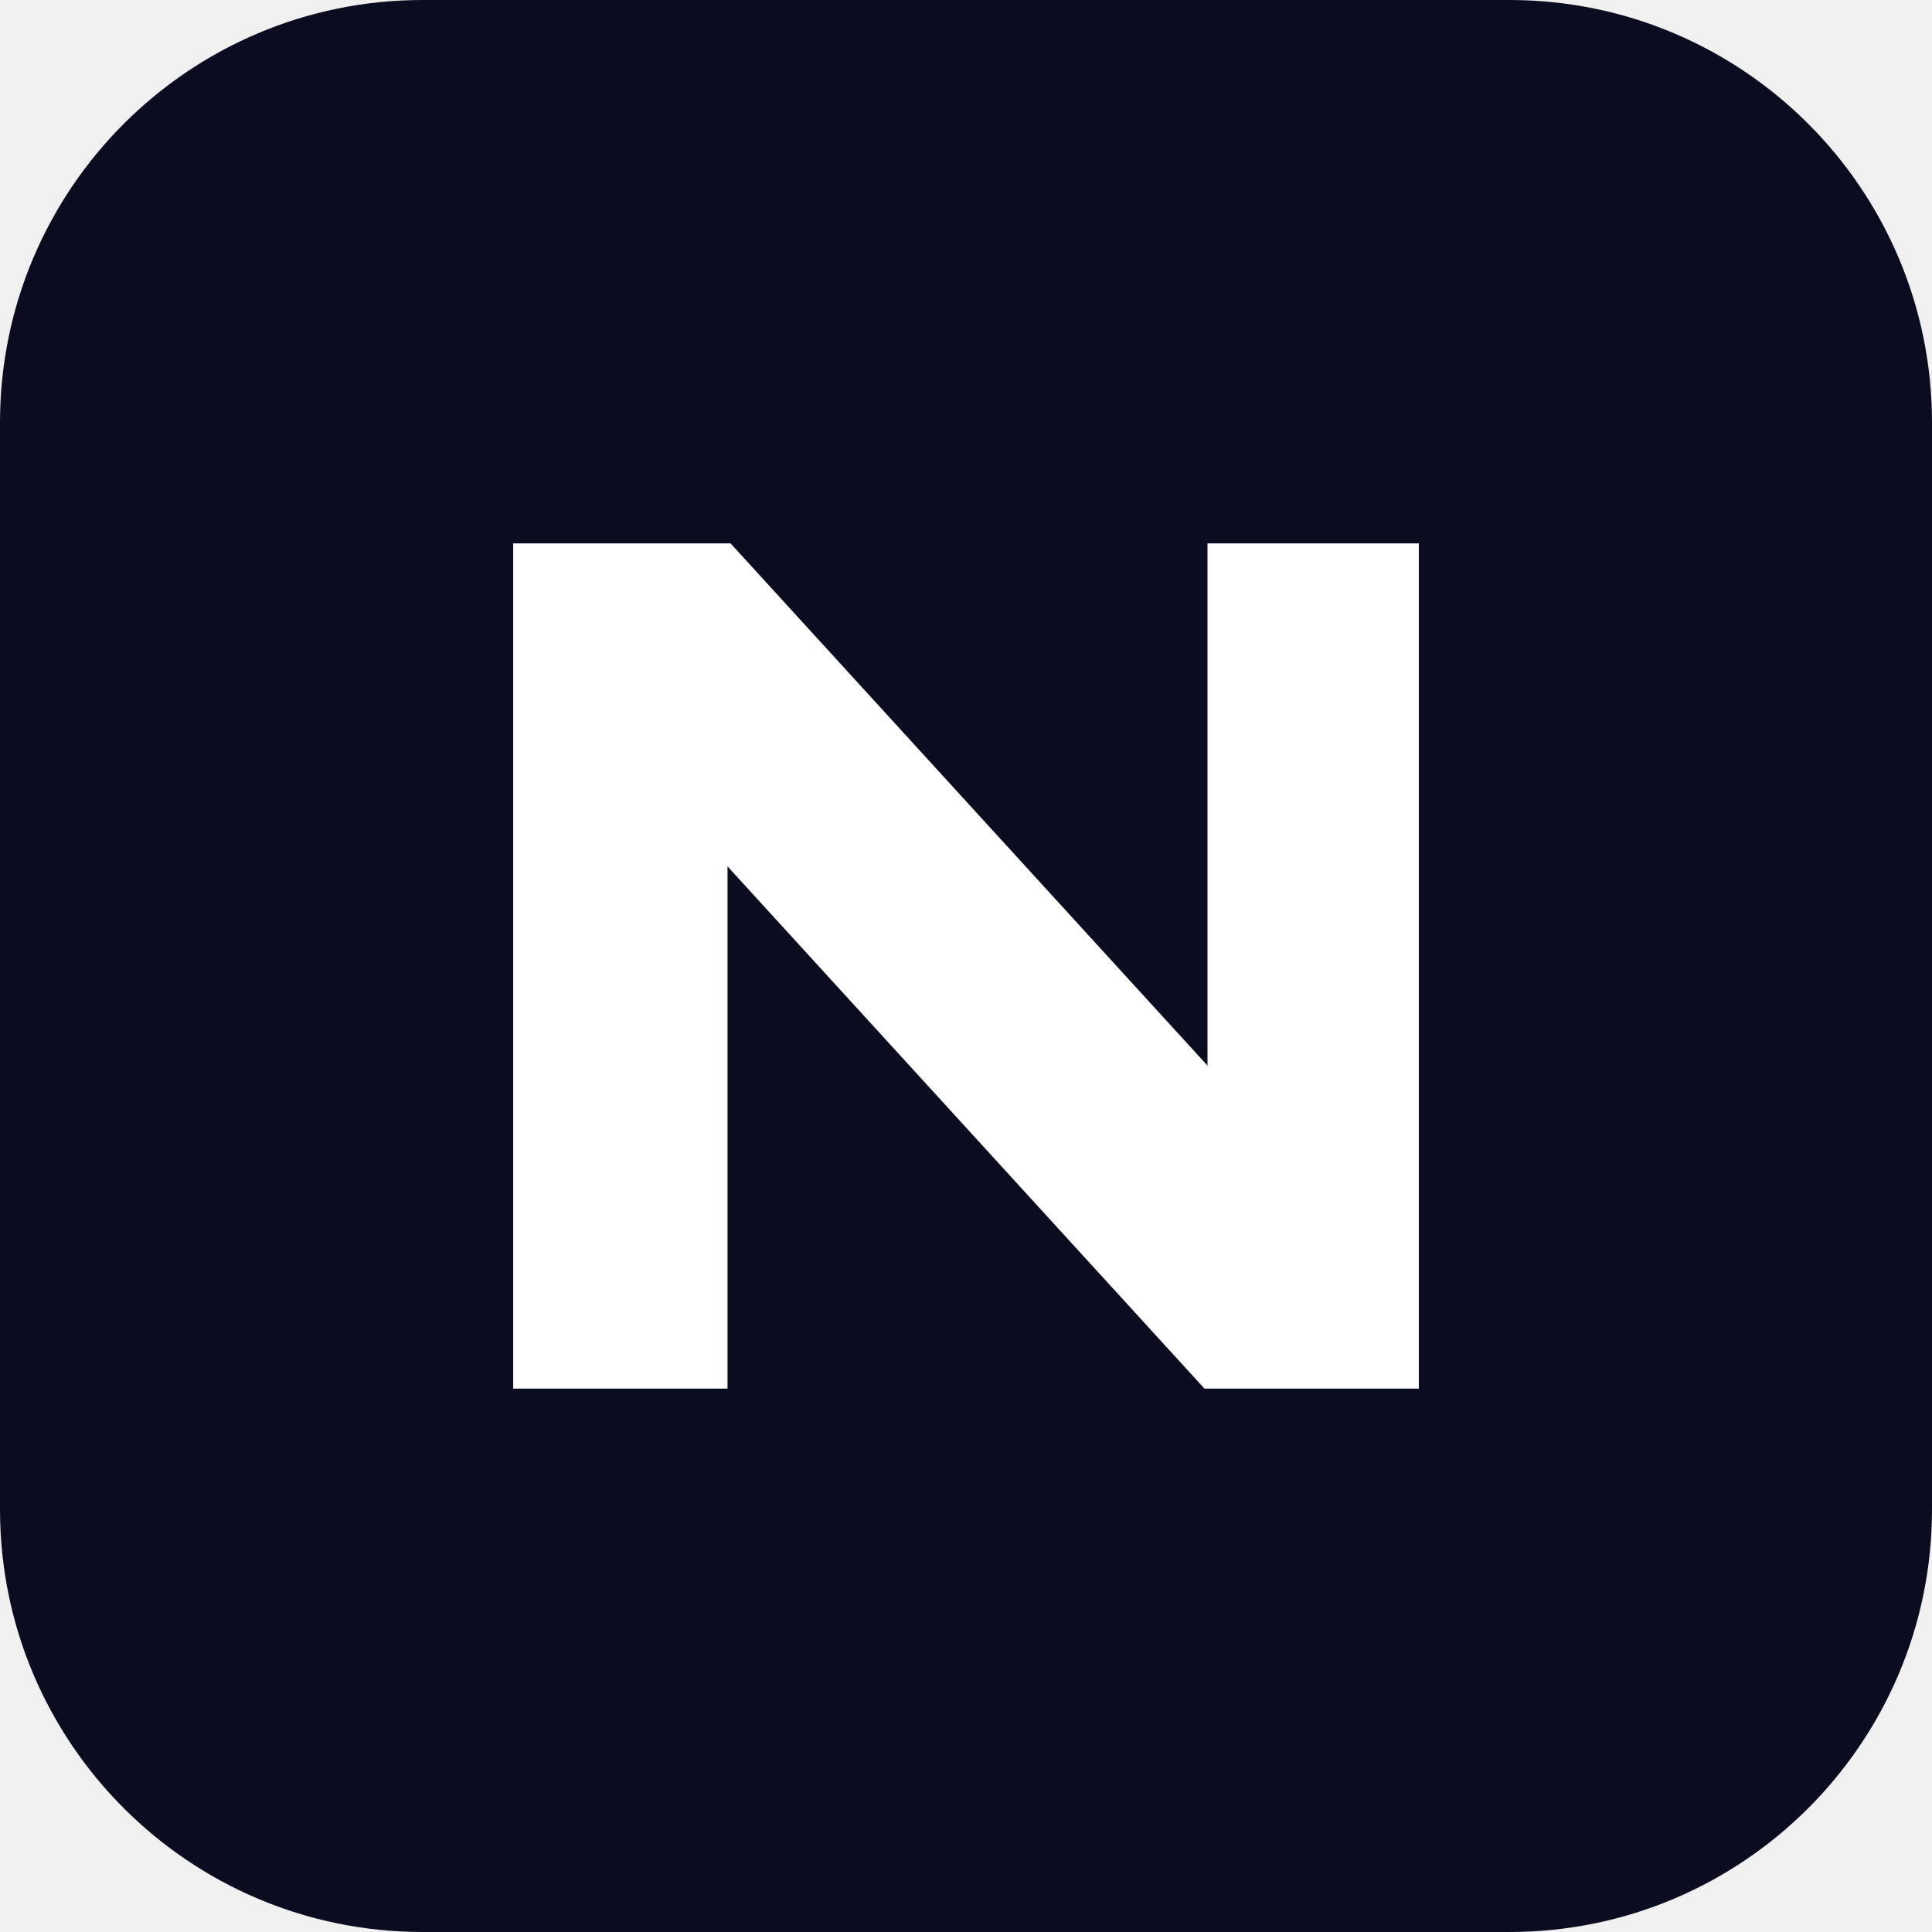
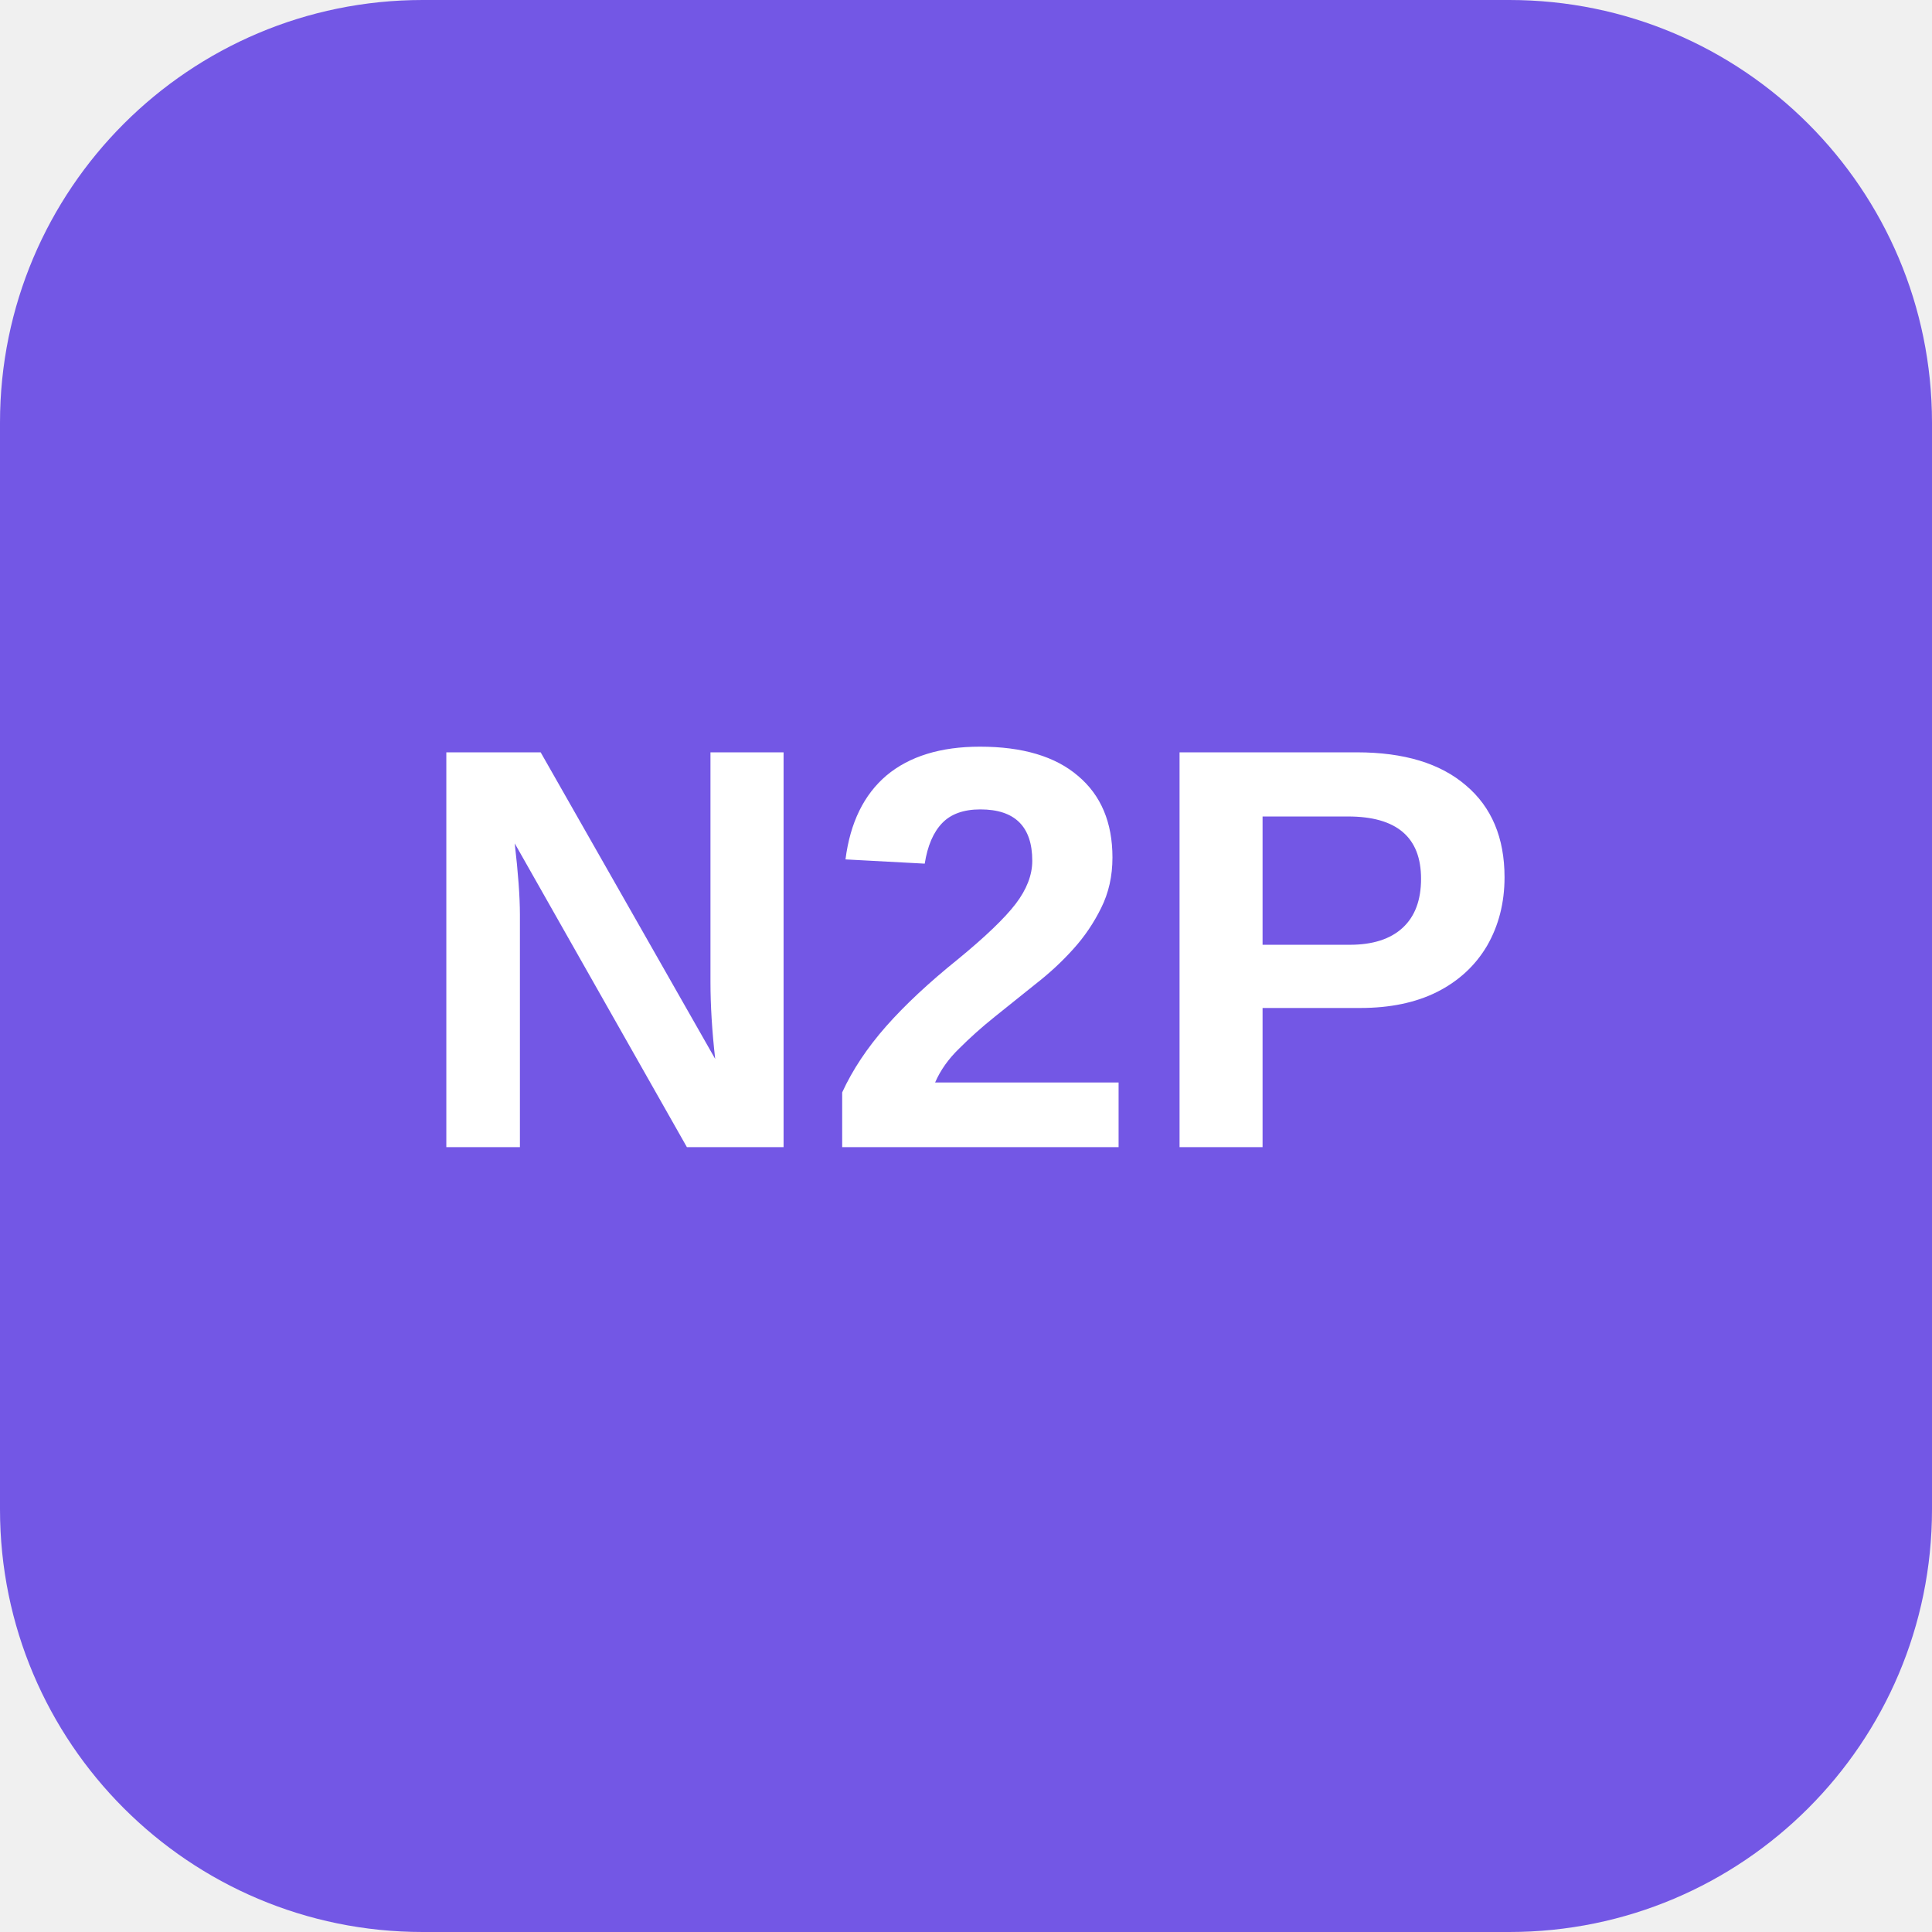
<svg xmlns="http://www.w3.org/2000/svg" viewBox="0 0 64 64">
-   <rect width="64" height="64" rx="14" fill="#0b0c20" />
-   <path d="M17 46V18h7.2l15.8 17.3V18H47v28h-7.1L24.1 28.7V46H17Z" fill="#fff" />
+   <rect width="64" height="64" rx="14" fill="#7357e5" />
+   <text x="32" y="38" text-anchor="middle" fill="white" font-family="Arial,sans-serif" font-size="19" font-weight="700">N2P</text>
</svg>
